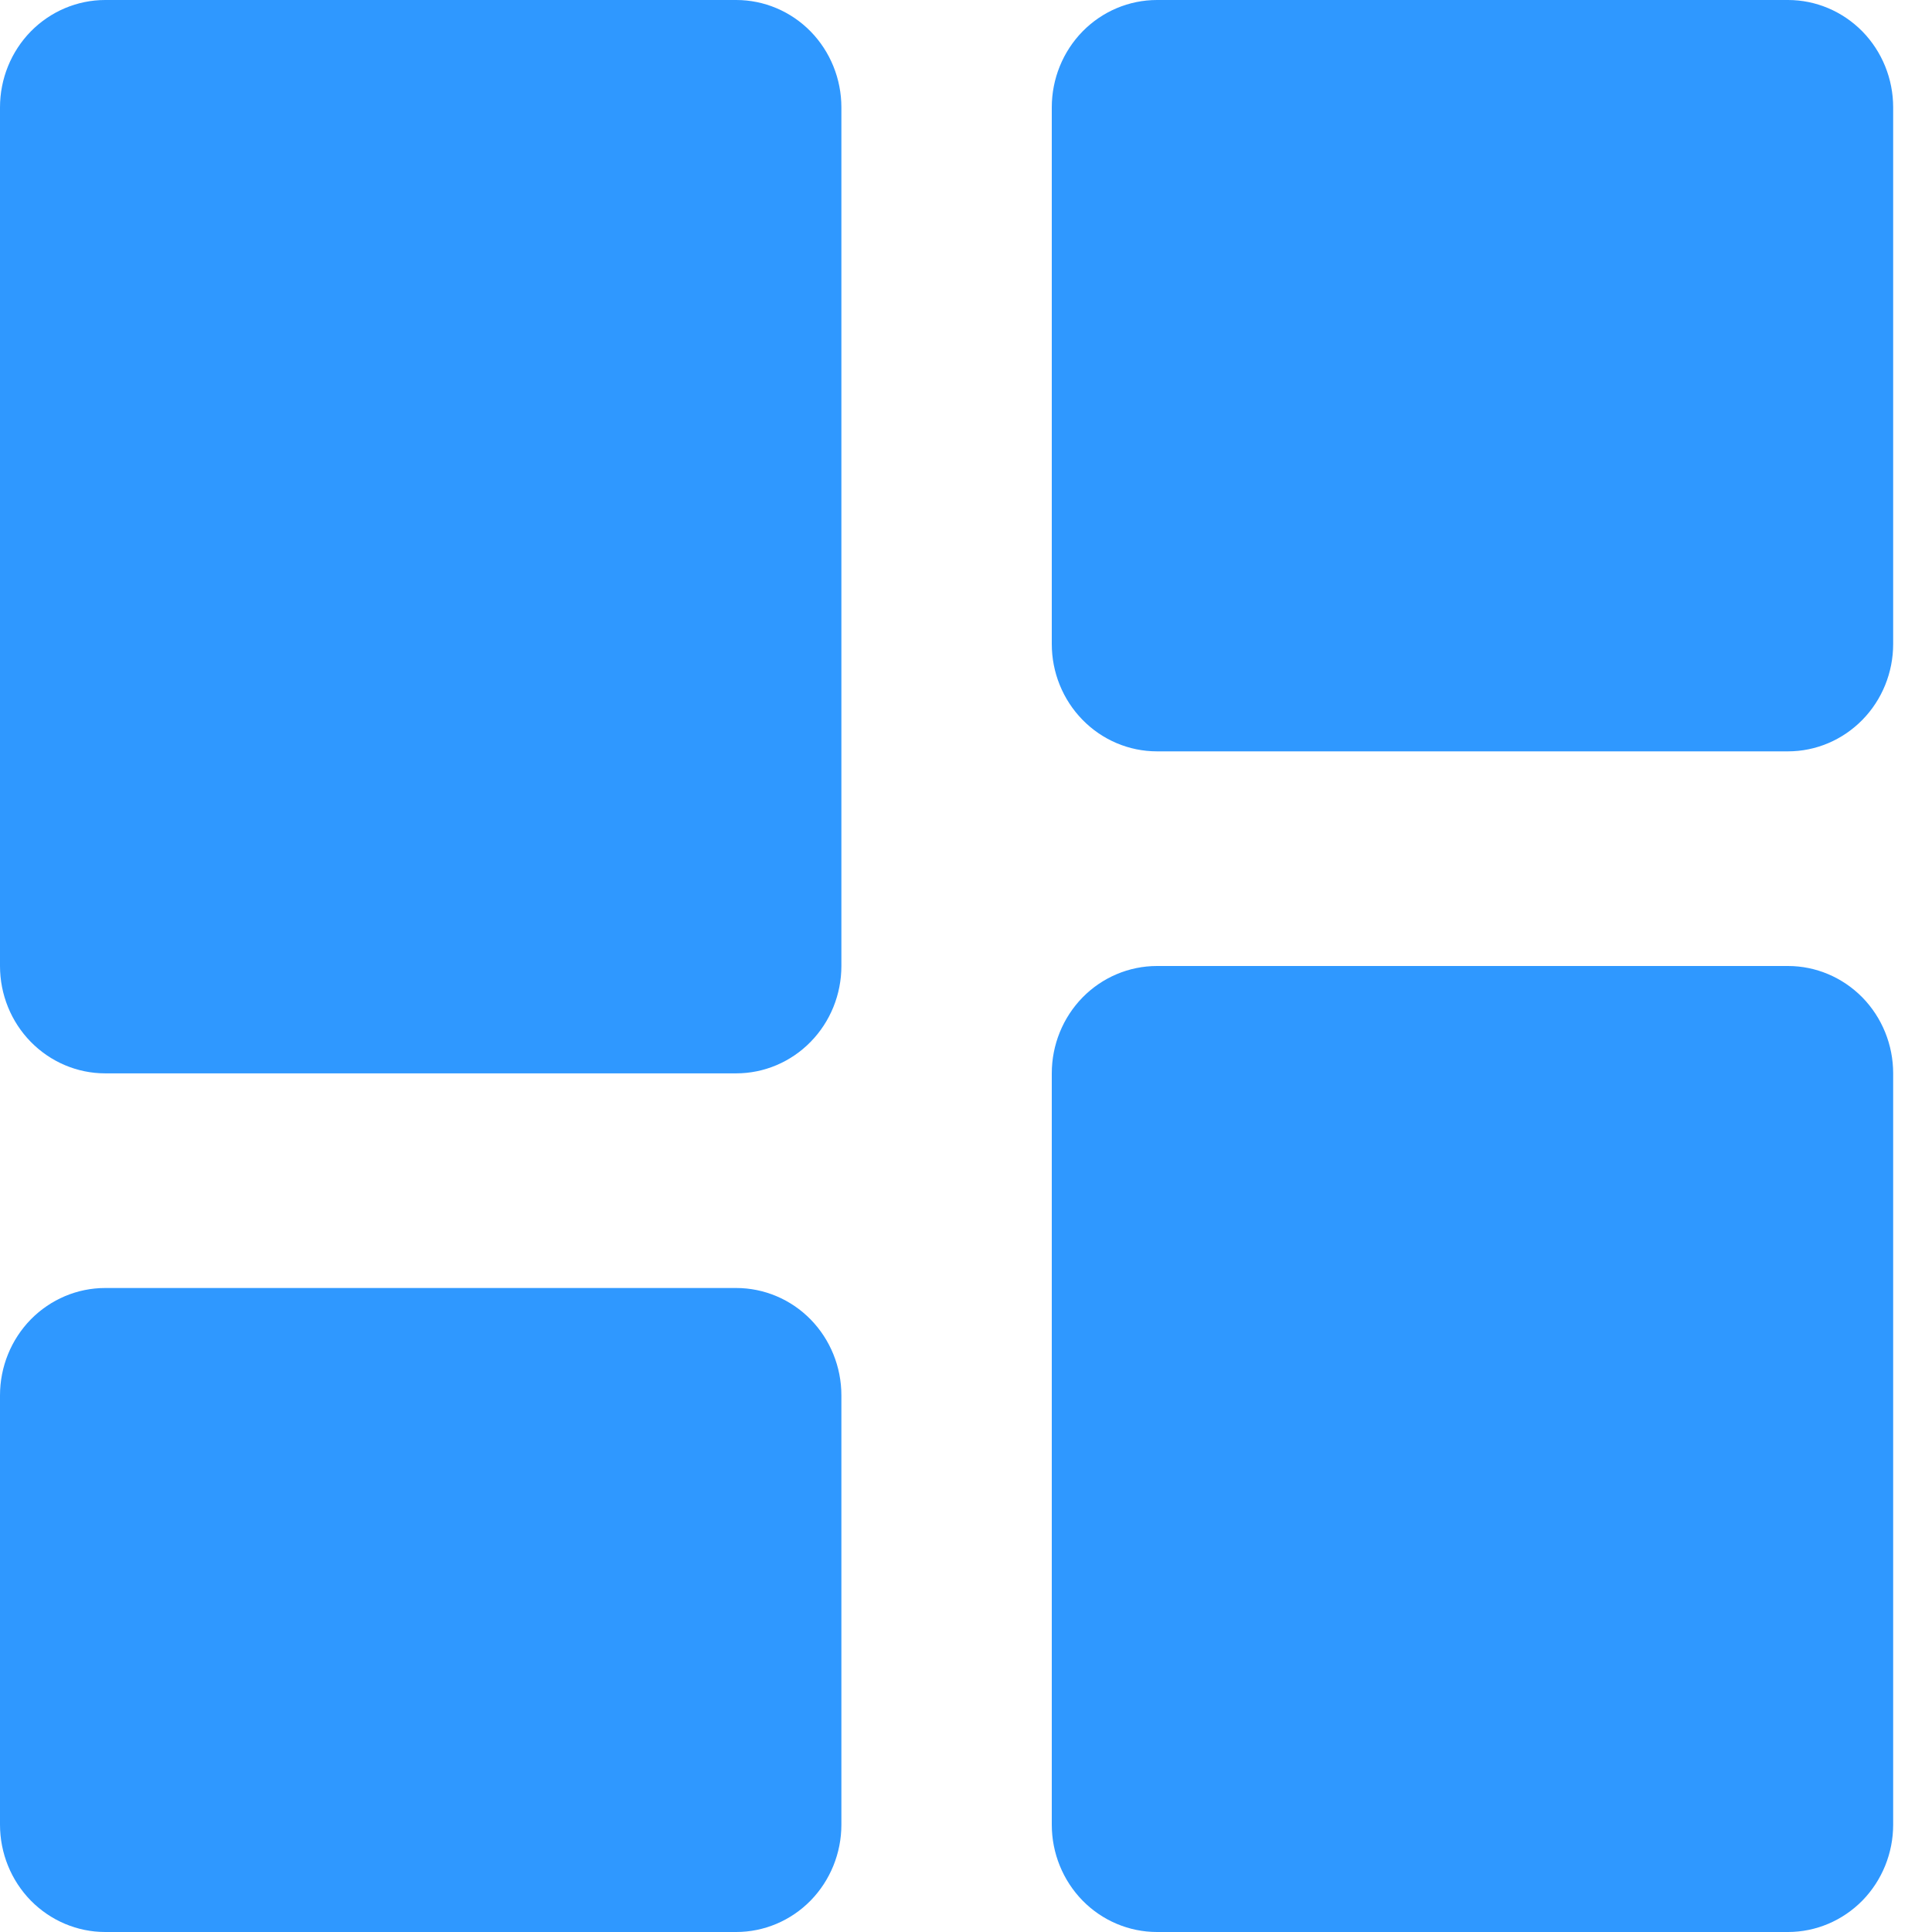
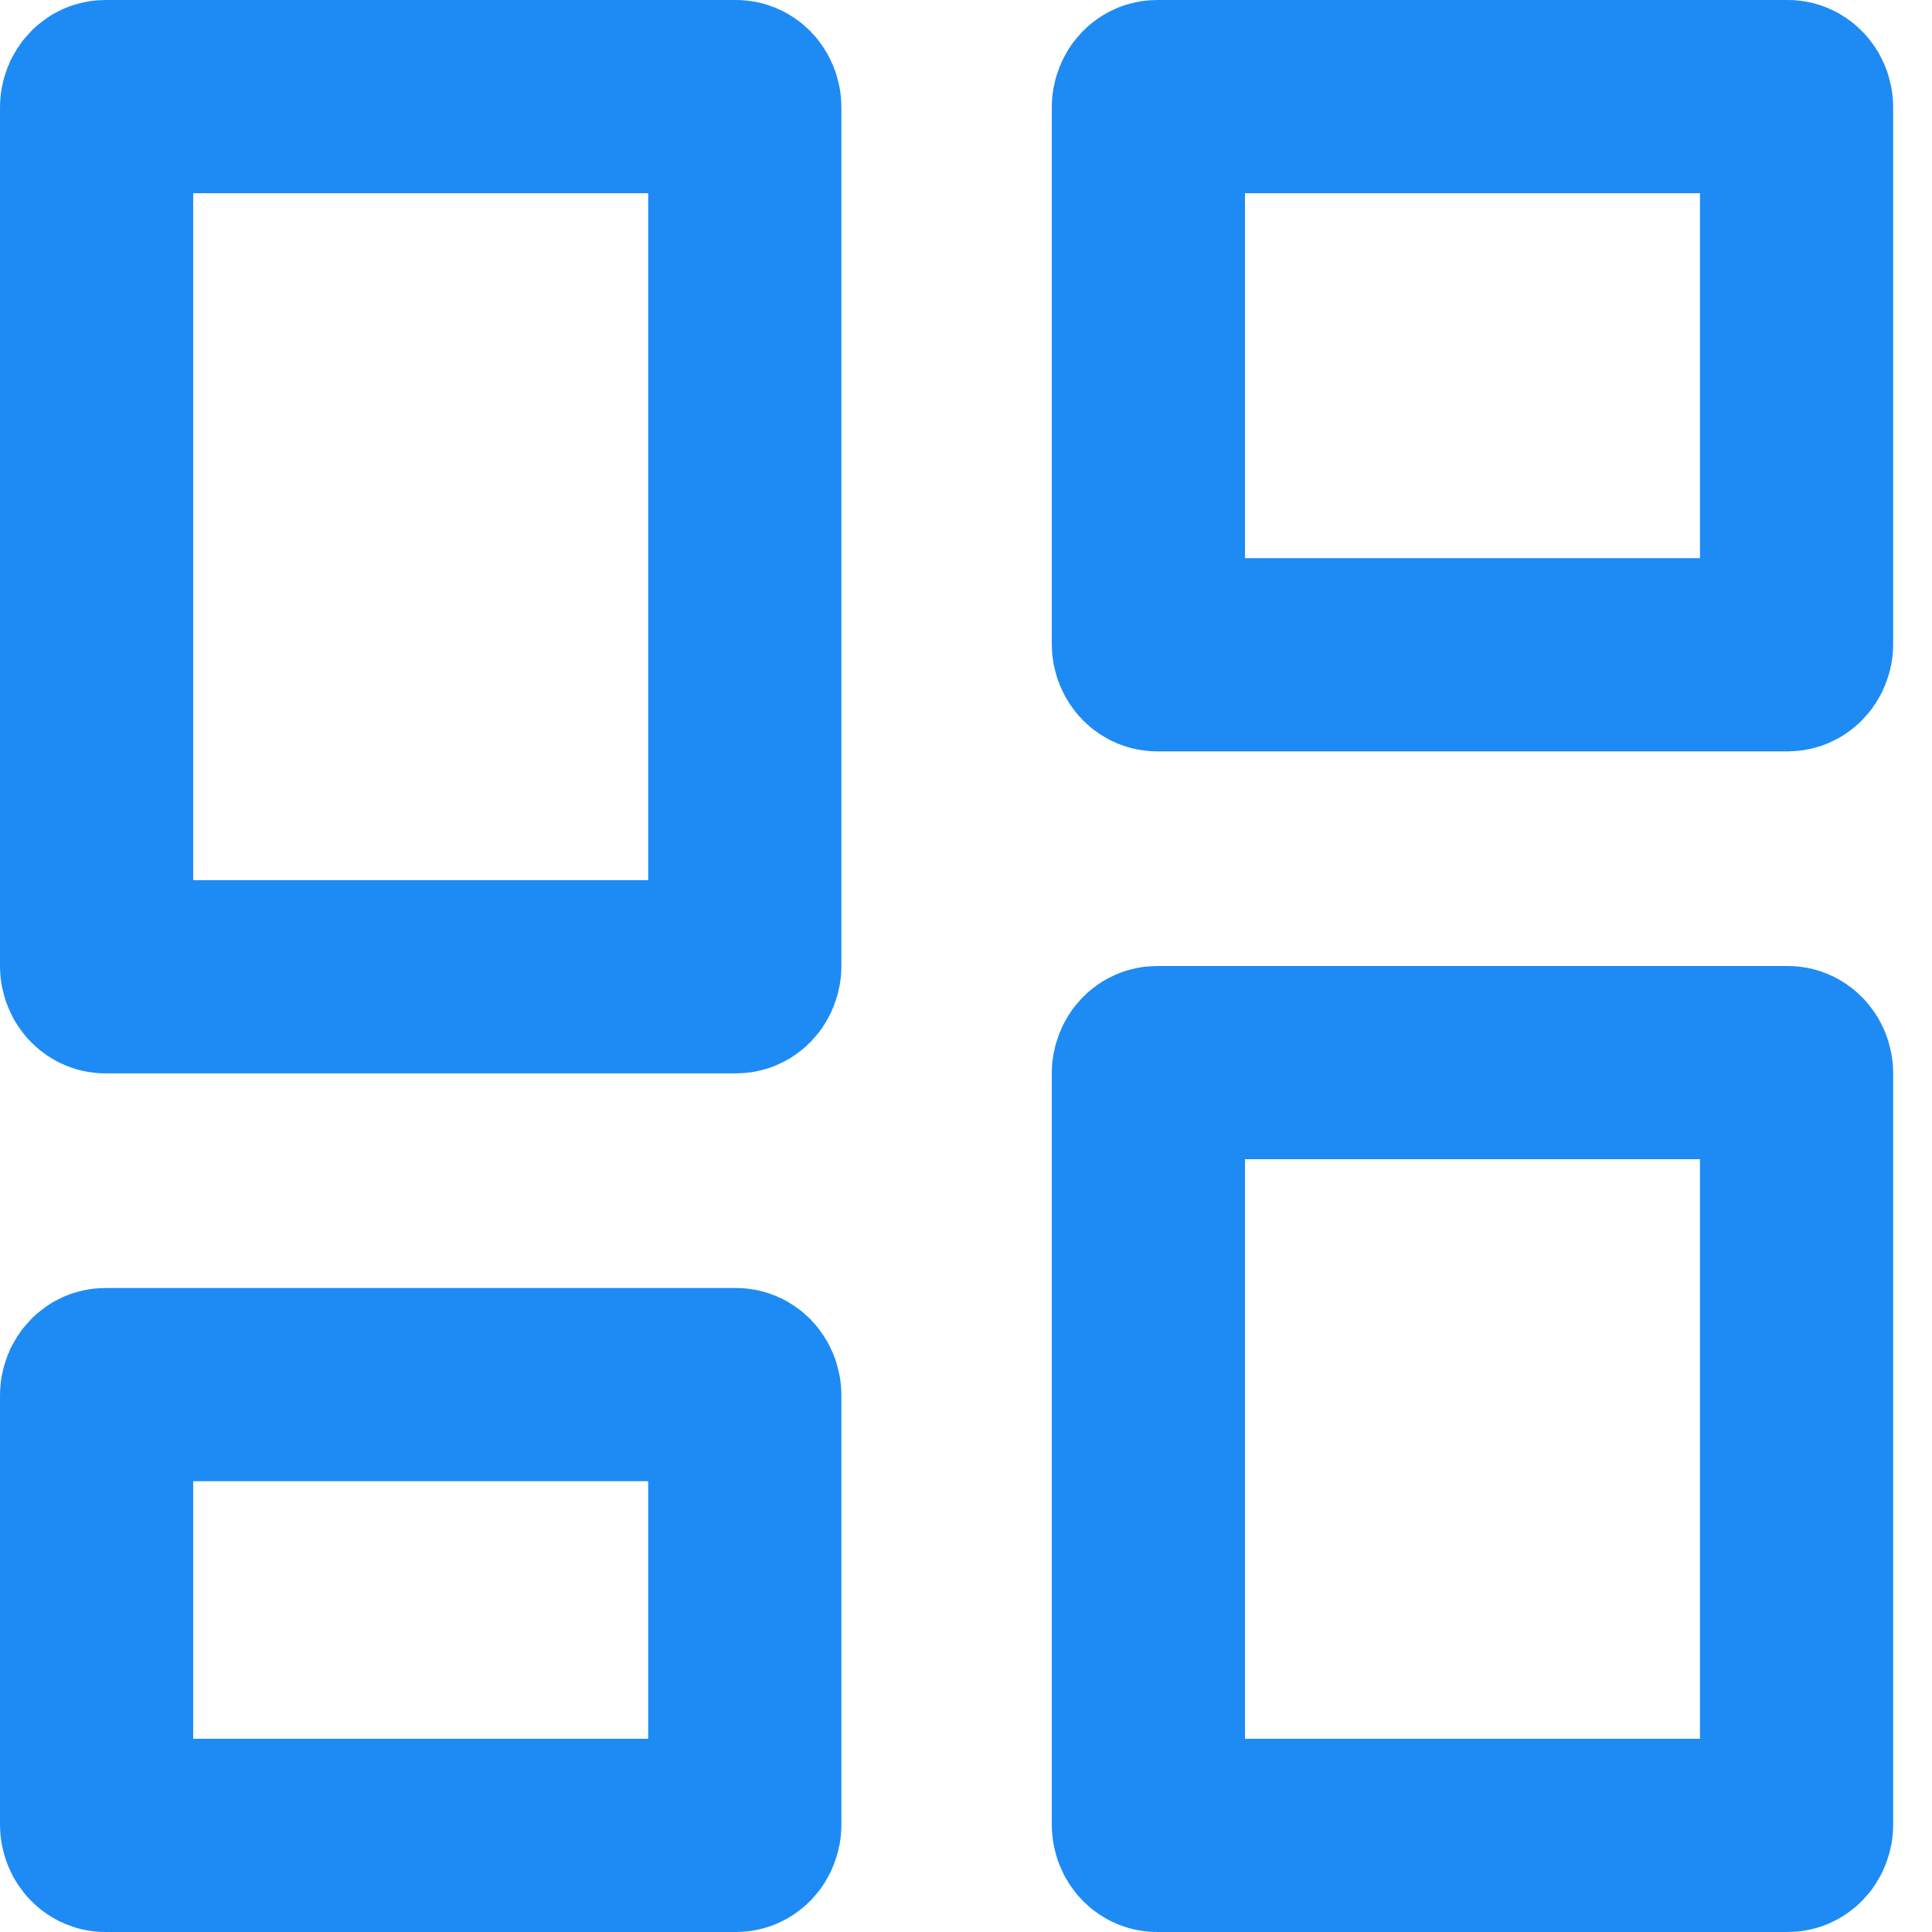
<svg xmlns="http://www.w3.org/2000/svg" width="30" height="30" viewBox="0 0 30 30" fill="none">
-   <path d="M1.633 16.667H11.432C11.865 16.667 12.281 16.491 12.587 16.178C12.893 15.866 13.065 15.442 13.065 15V1.667C13.065 1.225 12.893 0.801 12.587 0.488C12.281 0.176 11.865 0 11.432 0H1.633C1.2 0 0.785 0.176 0.478 0.488C0.172 0.801 0 1.225 0 1.667V15C0 15.442 0.172 15.866 0.478 16.178C0.785 16.491 1.2 16.667 1.633 16.667ZM0 28.333C0 28.775 0.172 29.199 0.478 29.512C0.785 29.824 1.2 30 1.633 30H11.432C11.865 30 12.281 29.824 12.587 29.512C12.893 29.199 13.065 28.775 13.065 28.333V21.667C13.065 21.225 12.893 20.801 12.587 20.488C12.281 20.176 11.865 20 11.432 20H1.633C1.2 20 0.785 20.176 0.478 20.488C0.172 20.801 0 21.225 0 21.667V28.333ZM16.332 28.333C16.332 28.775 16.504 29.199 16.81 29.512C17.116 29.824 17.532 30 17.965 30H27.764C28.197 30 28.612 29.824 28.919 29.512C29.225 29.199 29.397 28.775 29.397 28.333V16.667C29.397 16.225 29.225 15.801 28.919 15.488C28.612 15.176 28.197 15 27.764 15H17.965C17.532 15 17.116 15.176 16.81 15.488C16.504 15.801 16.332 16.225 16.332 16.667V28.333ZM17.965 11.667H27.764C28.197 11.667 28.612 11.491 28.919 11.178C29.225 10.866 29.397 10.442 29.397 10V1.667C29.397 1.225 29.225 0.801 28.919 0.488C28.612 0.176 28.197 0 27.764 0H17.965C17.532 0 17.116 0.176 16.81 0.488C16.504 0.801 16.332 1.225 16.332 1.667V10C16.332 10.442 16.504 10.866 16.81 11.178C17.116 11.491 17.532 11.667 17.965 11.667Z" fill="#2F98FF" />
+   <path d="M11.432 15.167H1.633C1.608 15.167 1.577 15.157 1.55 15.129C1.521 15.1 1.5 15.054 1.5 15V1.667C1.5 1.613 1.521 1.567 1.55 1.538C1.577 1.51 1.608 1.5 1.633 1.5H11.432C11.458 1.5 11.488 1.51 11.516 1.538C11.544 1.567 11.565 1.613 11.565 1.667V15C11.565 15.054 11.544 15.1 11.516 15.129C11.488 15.157 11.458 15.167 11.432 15.167ZM1.55 28.462C1.521 28.433 1.5 28.387 1.5 28.333V21.667C1.5 21.613 1.521 21.567 1.55 21.538C1.577 21.51 1.608 21.5 1.633 21.5H11.432C11.458 21.5 11.488 21.51 11.516 21.538C11.544 21.567 11.565 21.613 11.565 21.667V28.333C11.565 28.387 11.544 28.433 11.516 28.462C11.488 28.49 11.458 28.5 11.432 28.5H1.633C1.608 28.5 1.577 28.49 1.55 28.462ZM17.881 28.462C17.853 28.433 17.832 28.387 17.832 28.333V16.667C17.832 16.613 17.853 16.567 17.881 16.538C17.909 16.51 17.939 16.5 17.965 16.5H27.764C27.789 16.5 27.82 16.51 27.847 16.538C27.876 16.567 27.897 16.613 27.897 16.667V28.333C27.897 28.387 27.876 28.433 27.847 28.462C27.82 28.49 27.789 28.5 27.764 28.5H17.965C17.939 28.5 17.909 28.49 17.881 28.462ZM27.764 10.167H17.965C17.939 10.167 17.909 10.157 17.881 10.129C17.853 10.1 17.832 10.054 17.832 10V1.667C17.832 1.613 17.853 1.567 17.881 1.538C17.909 1.51 17.939 1.5 17.965 1.5H27.764C27.789 1.5 27.82 1.51 27.847 1.538C27.876 1.567 27.897 1.613 27.897 1.667V10C27.897 10.054 27.876 10.1 27.847 10.129C27.82 10.157 27.789 10.167 27.764 10.167Z" stroke="#1E8BF5" stroke-width="3" />
</svg>
